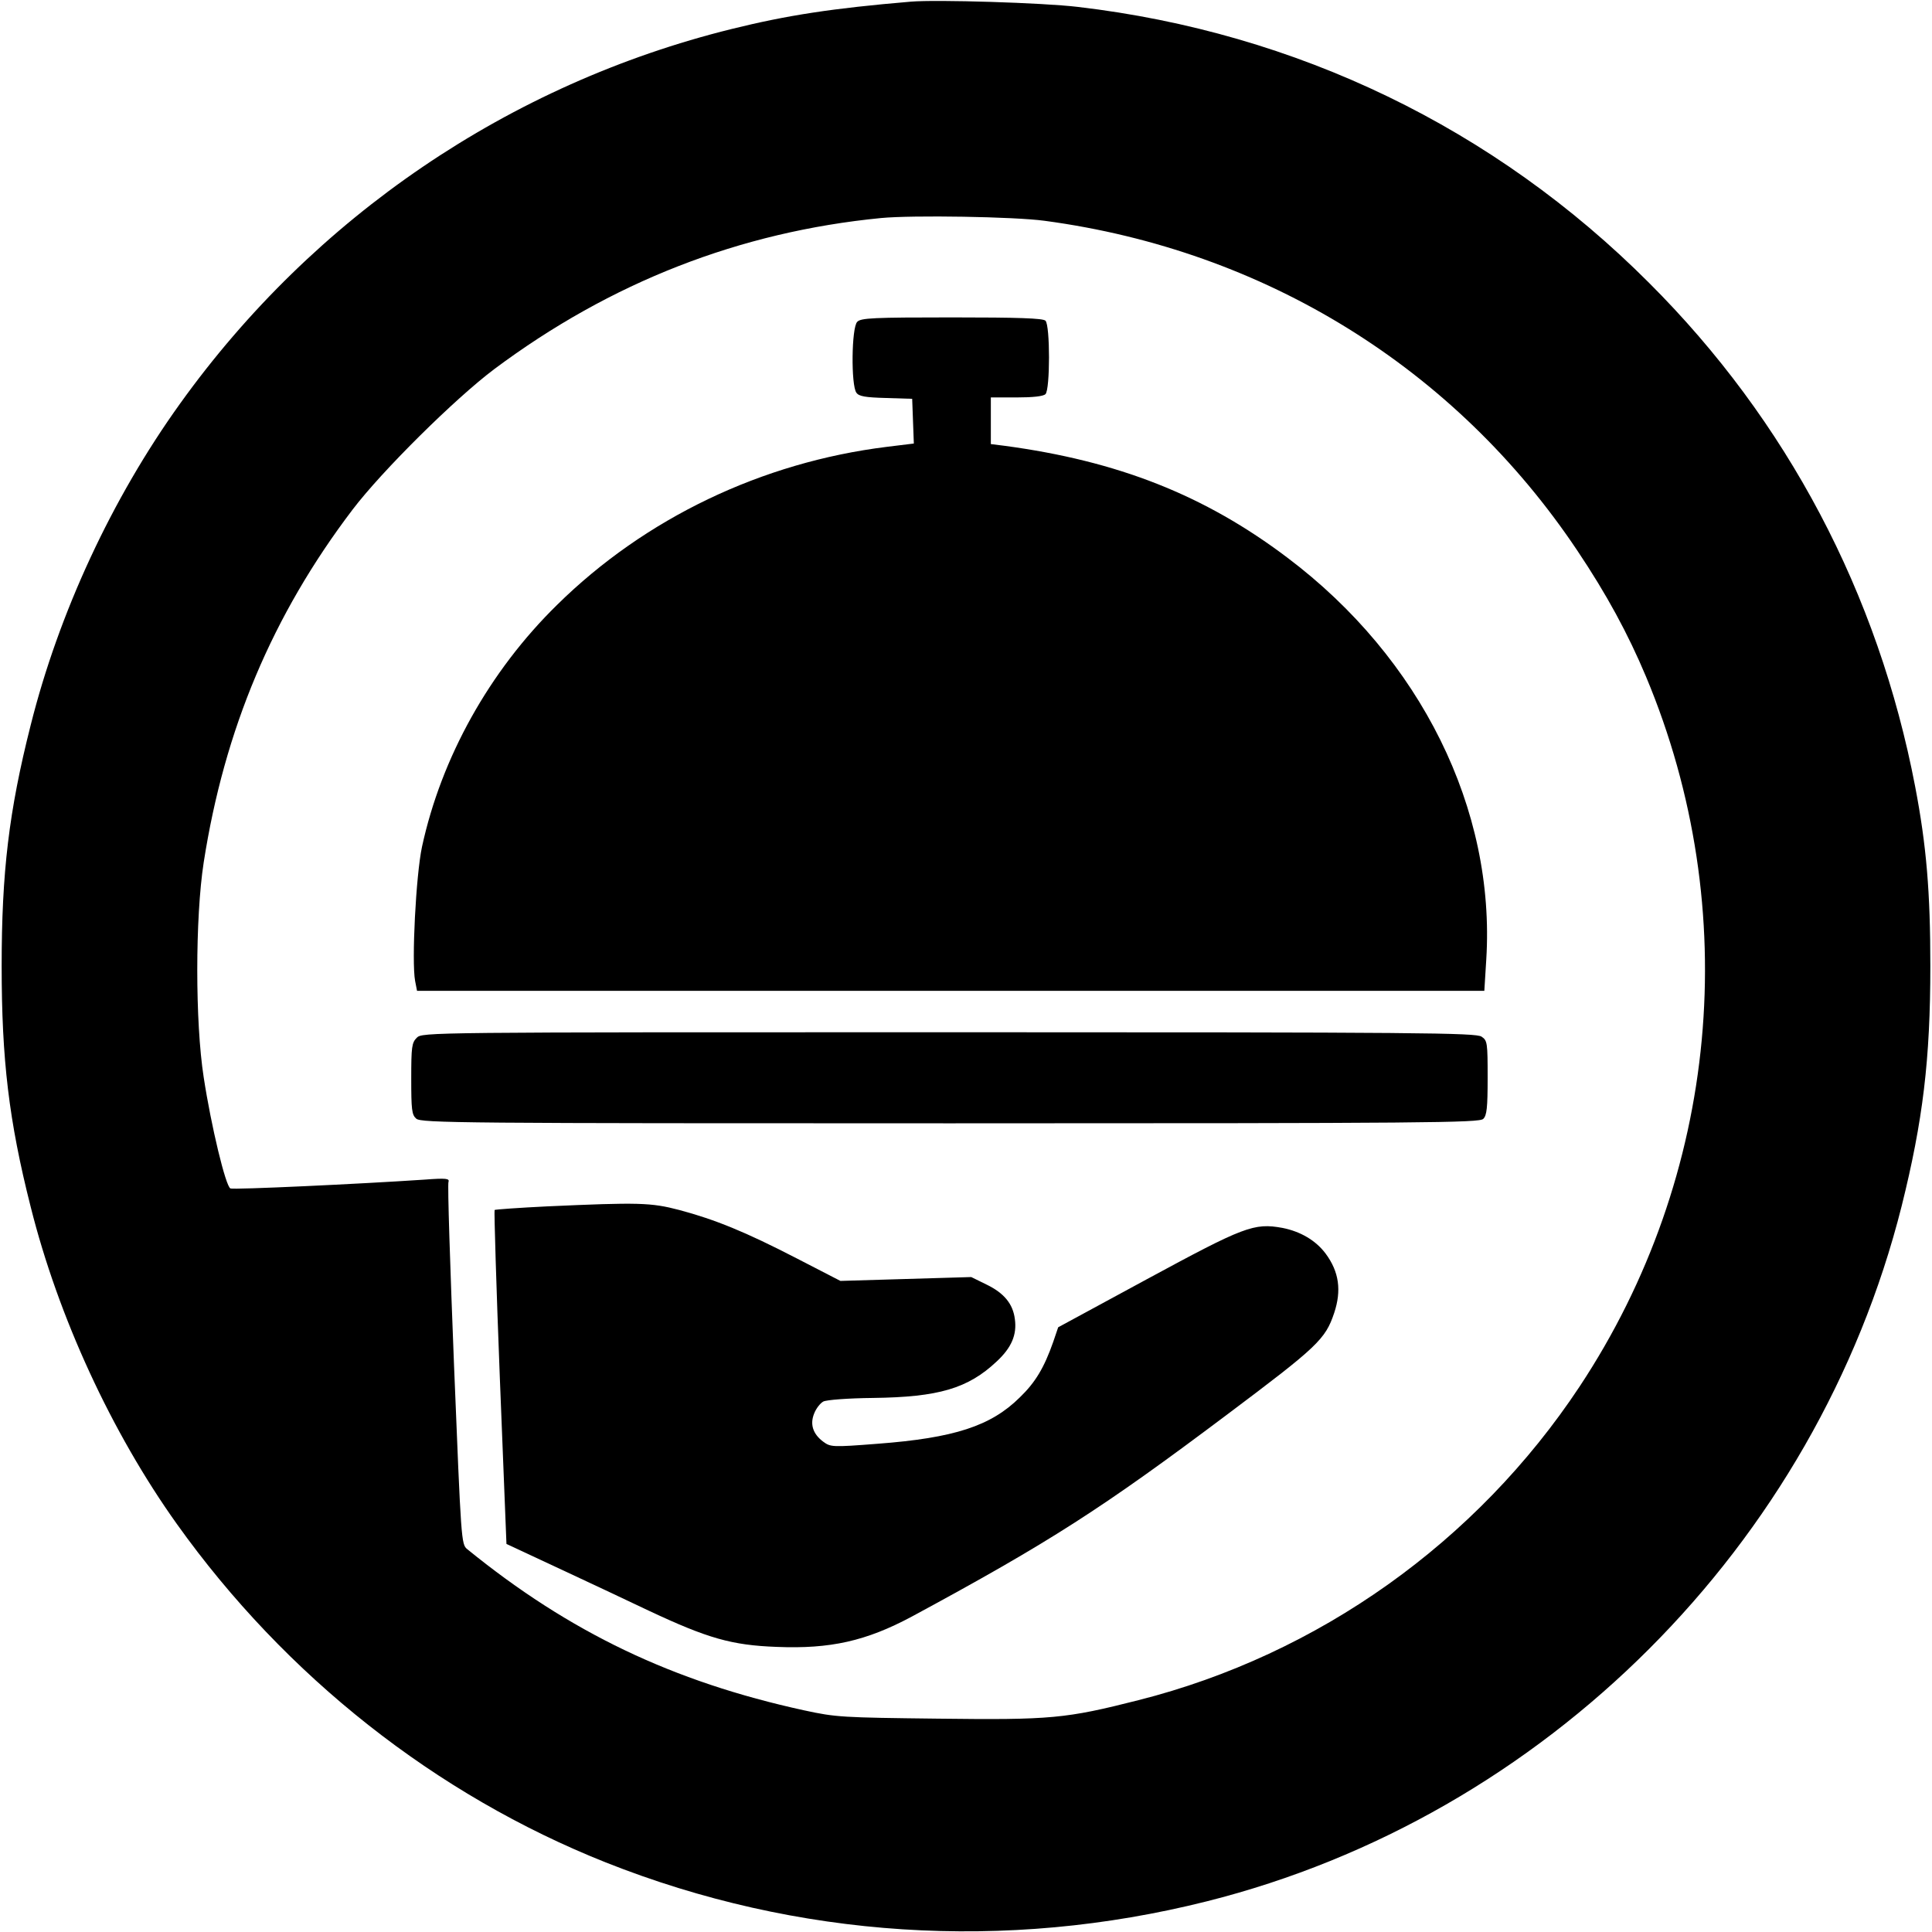
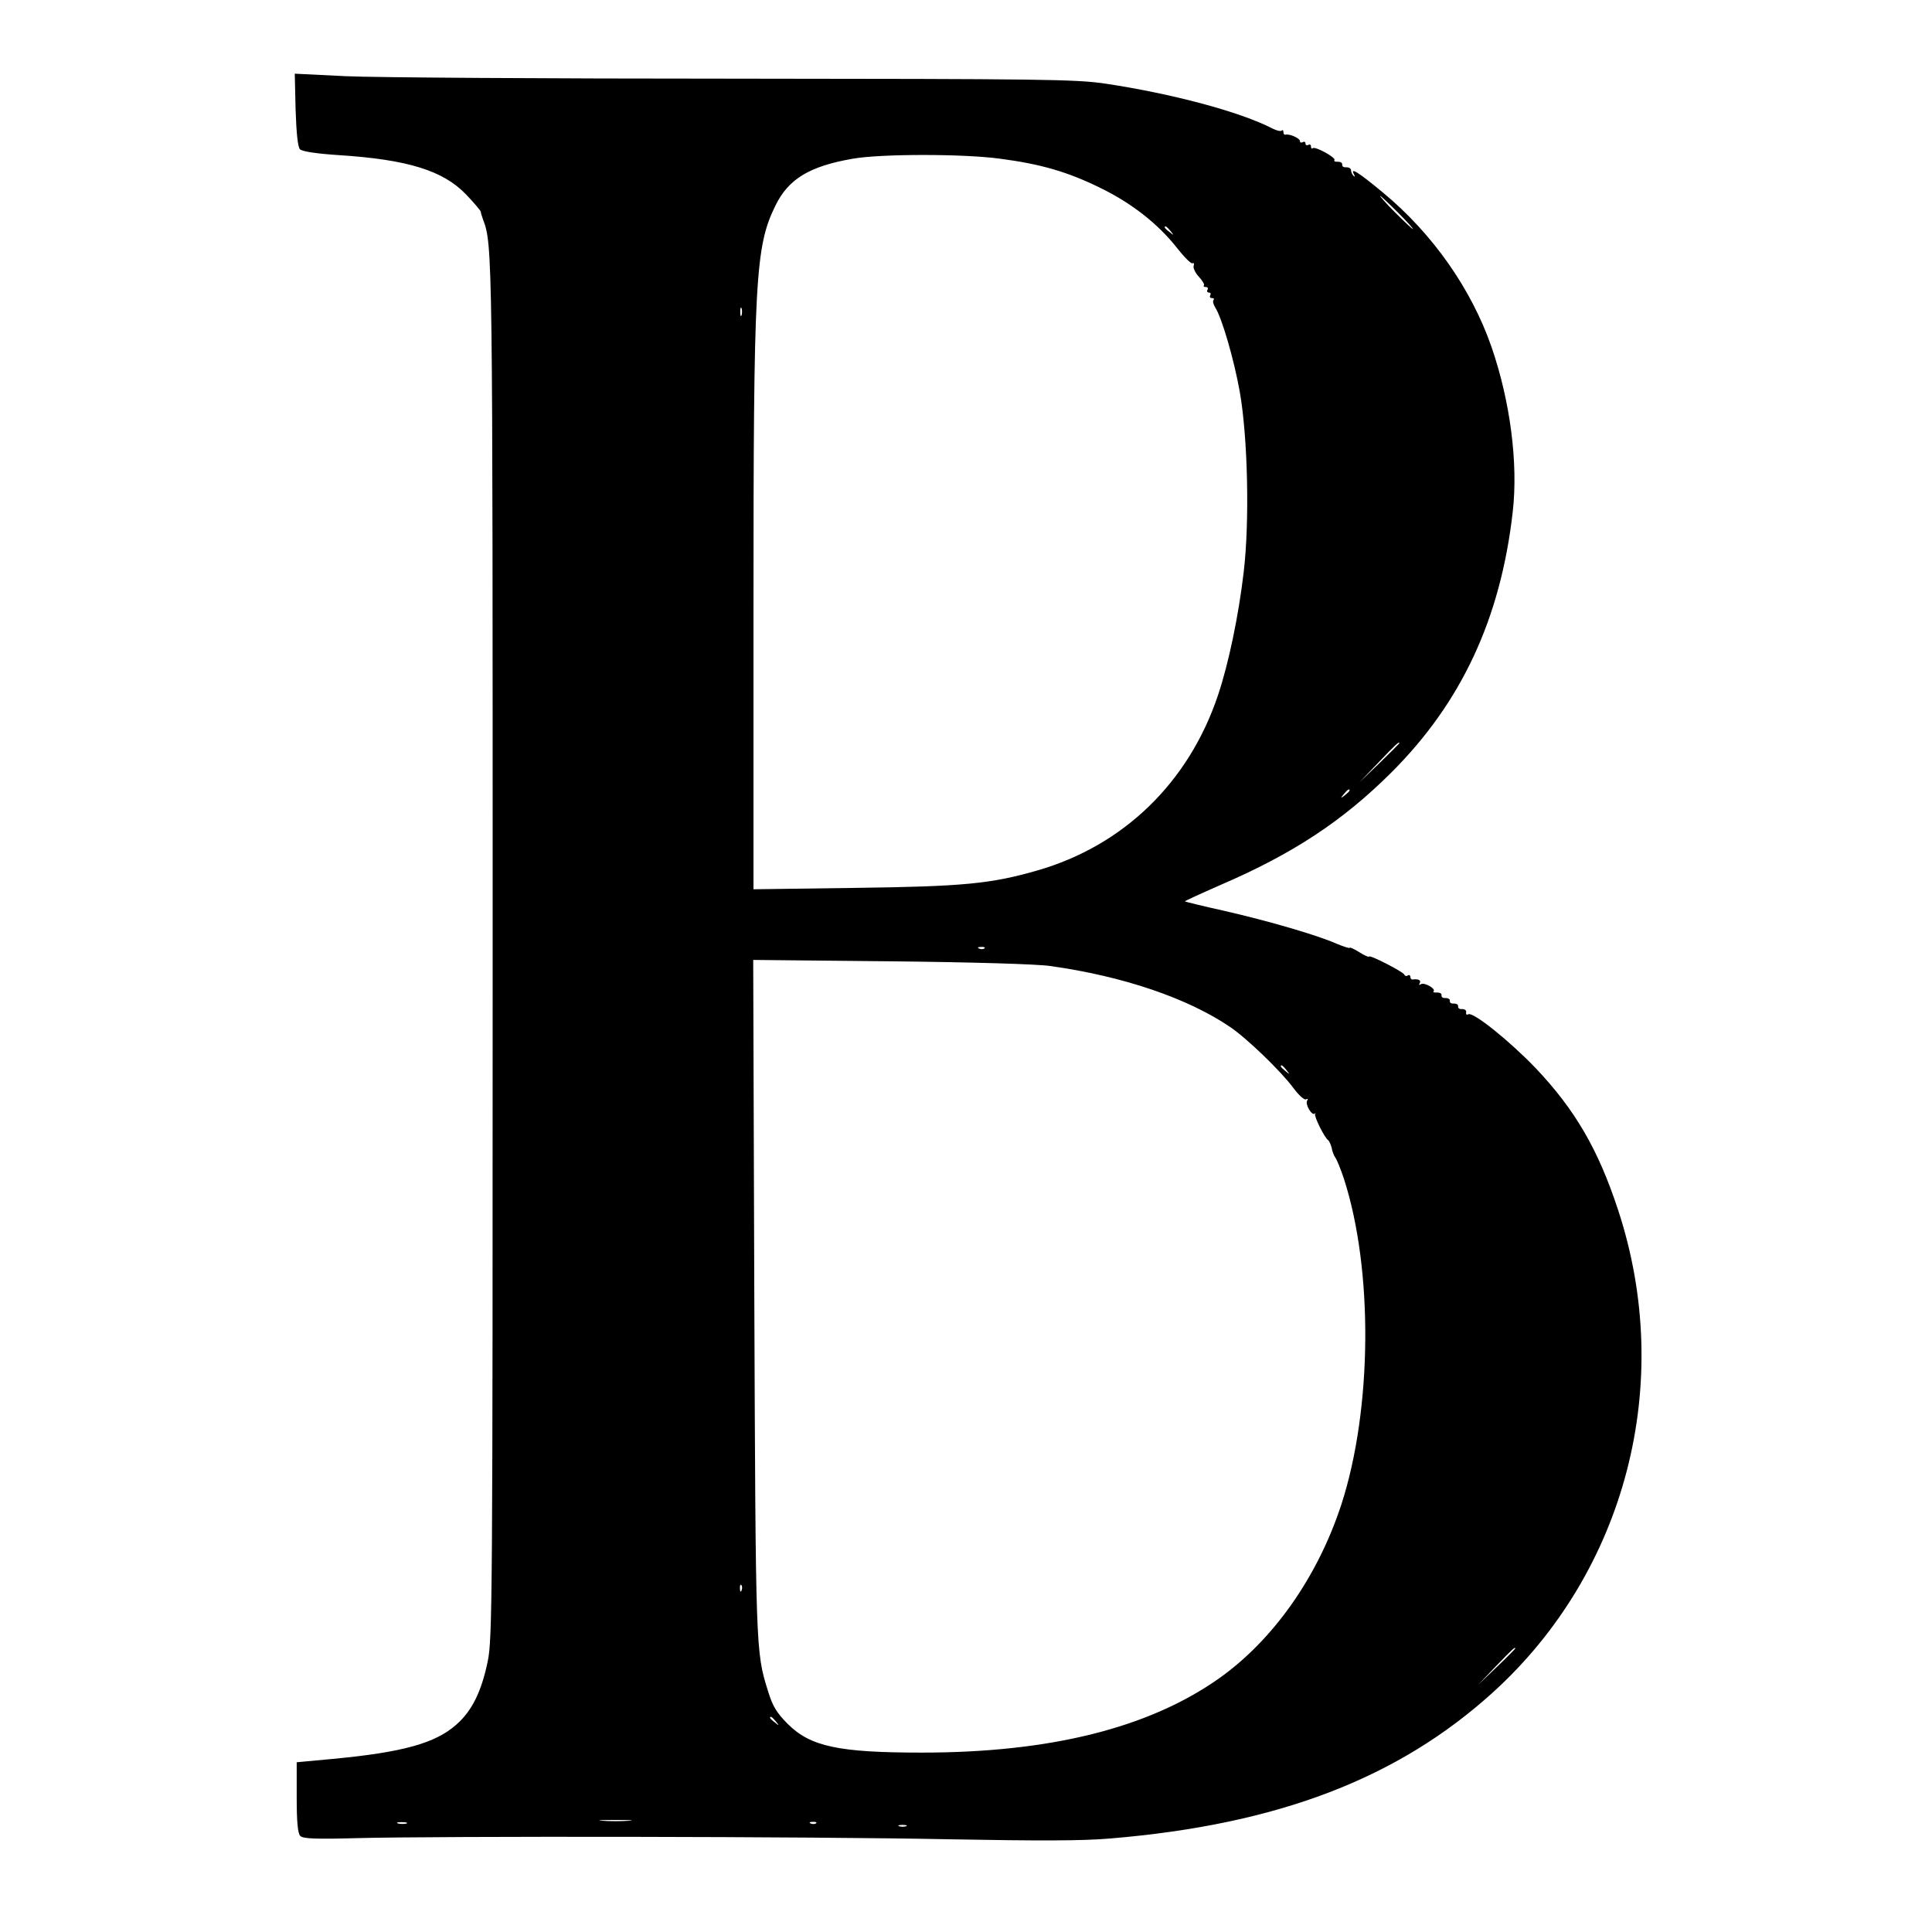
<svg xmlns="http://www.w3.org/2000/svg" version="1.0" width="700pt" height="700pt" viewBox="0 0 700 700" preserveAspectRatio="xMidYMid meet">
  <g transform="translate(0,700) scale(0.1,-0.1)" fill="#000000" stroke="none">
-     <path d="M3300 6994 c-283 -24 -447 -49 -649 -99 -805 -199 -1513 -680 -1999 -1358 -247 -344 -439 -758 -541 -1165 -79 -312 -105 -533 -105 -872 0 -339 26 -560 105 -872 100 -399 293 -818 530 -1150 394 -552 938 -981 1554 -1226 693 -275 1448 -324 2177 -141 1226 308 2209 1291 2518 2519 77 309 104 531 104 870 0 267 -14 436 -55 650 -134 700 -464 1326 -964 1825 -560 561 -1276 907 -2070 1000 -125 15 -512 27 -605 19z m485 -794 c798 -107 1488 -534 1930 -1195 106 -158 184 -302 249 -457 354 -845 264 -1809 -241 -2572 -373 -563 -946 -971 -1598 -1136 -264 -67 -317 -72 -727 -67 -346 4 -369 5 -484 30 -477 104 -851 283 -1221 584 -22 18 -22 27 -48 667 -14 357 -24 655 -20 664 4 12 -8 14 -87 8 -238 -16 -691 -37 -703 -32 -17 6 -70 226 -97 403 -31 199 -31 577 0 778 75 482 249 896 539 1278 107 141 372 403 513 509 423 316 891 498 1402 548 114 11 483 5 593 -10z" />
-     <path d="M3106 5834 c-21 -20 -23 -231 -3 -257 9 -13 32 -17 107 -19 l95 -3 3 -81 3 -81 -98 -12 c-452 -56 -875 -258 -1194 -572 -246 -241 -420 -554 -490 -877 -22 -103 -38 -416 -25 -486 l7 -36 1933 0 1934 0 7 113 c34 544 -237 1092 -720 1456 -300 227 -615 351 -1027 406 l-48 6 0 85 0 84 93 0 c59 0 97 4 105 12 17 17 17 249 0 266 -9 9 -98 12 -339 12 -284 0 -330 -2 -343 -16z" />
-     <path d="M1510 3240 c-18 -18 -20 -33 -20 -148 0 -112 2 -131 18 -145 17 -16 166 -17 1935 -17 1728 0 1917 2 1931 16 13 12 16 41 16 149 0 127 -1 135 -22 149 -20 14 -220 16 -1930 16 -1895 0 -1908 0 -1928 -20z" />
-     <path d="M1981 2629 c-101 -5 -186 -11 -189 -13 -2 -3 6 -276 19 -608 l24 -602 180 -84 c99 -46 250 -117 336 -158 213 -100 300 -125 463 -131 194 -8 324 21 490 110 500 270 691 393 1141 731 329 247 357 273 389 369 27 81 18 149 -31 215 -36 48 -91 80 -156 93 -104 19 -139 5 -492 -186 l-321 -174 -18 -53 c-33 -94 -65 -147 -121 -201 -105 -104 -238 -147 -515 -168 -166 -13 -171 -12 -198 8 -37 28 -48 63 -32 102 7 18 22 37 33 43 12 6 88 12 181 13 236 3 343 34 447 132 54 50 74 97 66 154 -7 55 -39 94 -103 125 l-55 27 -237 -7 -237 -7 -159 82 c-186 96 -294 140 -425 175 -103 27 -147 28 -480 13z" />
+     <path d="M1071 6602 c3 -86 8 -135 16 -143 8 -8 63 -16 140 -21 250 -16 379 -56 462 -143 29 -30 52 -58 53 -62 0 -4 4 -17 8 -28 35 -92 35 -113 35 -2655 0 -2353 -1 -2490 -18 -2570 -23 -111 -58 -180 -114 -229 -76 -67 -193 -100 -449 -124 l-129 -12 0 -127 c0 -91 4 -131 13 -140 10 -10 55 -12 200 -8 305 8 1662 6 2147 -4 328 -6 488 -6 590 3 606 51 1040 217 1385 530 481 437 659 1119 453 1746 -72 220 -156 364 -299 515 -95 99 -227 205 -244 195 -6 -3 -9 -1 -8 7 2 7 -5 12 -14 12 -10 -1 -16 3 -15 10 1 6 -6 10 -15 10 -10 -1 -16 3 -15 10 1 6 -6 10 -15 10 -10 -1 -16 3 -15 10 1 6 -6 10 -16 10 -10 -1 -16 1 -13 4 10 9 -33 34 -46 26 -7 -4 -8 -3 -4 4 6 11 -6 16 -26 13 -5 0 -8 4 -8 10 0 5 -4 8 -9 5 -5 -4 -11 -2 -13 3 -4 10 -128 74 -128 65 0 -3 -16 4 -35 16 -19 12 -35 19 -35 16 0 -3 -21 4 -48 15 -67 30 -245 82 -407 119 -77 17 -141 33 -142 34 -2 1 57 28 130 60 262 113 441 231 617 406 255 254 397 558 441 946 20 176 -9 400 -77 597 -73 210 -213 410 -393 559 -89 74 -121 94 -105 66 4 -8 3 -10 -2 -5 -5 5 -9 14 -9 20 0 7 -8 11 -17 11 -10 -1 -16 3 -15 10 1 6 -6 10 -15 10 -10 -1 -16 2 -13 6 6 9 -70 51 -79 43 -3 -3 -6 -1 -6 6 0 7 -4 9 -10 6 -5 -3 -10 -1 -10 5 0 6 -4 8 -10 5 -6 -3 -10 -2 -10 4 0 10 -38 27 -52 23 -5 -1 -8 3 -8 10 0 6 -3 8 -6 5 -4 -4 -19 0 -33 7 -117 61 -366 127 -606 163 -109 16 -230 17 -1345 18 -674 0 -1308 4 -1409 9 l-183 9 3 -131z m2552 -177 c146 -19 244 -47 362 -105 114 -55 211 -131 280 -219 26 -33 51 -58 56 -55 5 3 6 -1 4 -9 -3 -7 5 -25 19 -40 13 -14 21 -28 18 -31 -3 -3 0 -6 7 -6 7 0 9 -4 6 -10 -3 -5 -1 -10 5 -10 6 0 8 -4 5 -10 -3 -5 -1 -10 6 -10 7 0 9 -3 6 -7 -4 -3 -1 -16 6 -27 24 -37 68 -188 89 -306 29 -165 36 -470 14 -654 -18 -154 -54 -329 -93 -445 -106 -316 -342 -545 -655 -635 -167 -48 -266 -58 -660 -63 l-368 -5 0 1003 c0 1211 6 1325 80 1475 47 96 124 142 280 169 103 18 401 18 533 0z m1442 -195 c33 -33 57 -60 54 -60 -2 0 -31 27 -64 60 -33 33 -57 60 -54 60 2 0 31 -27 64 -60z m-824 -67 c13 -16 12 -17 -3 -4 -10 7 -18 15 -18 17 0 8 8 3 21 -13z m-1554 -305 c-3 -7 -5 -2 -5 12 0 14 2 19 5 13 2 -7 2 -19 0 -25z m2383 -1551 c0 -1 -33 -34 -72 -72 l-73 -70 70 73 c64 67 75 77 75 69z m-180 -171 c0 -2 -8 -10 -17 -17 -16 -13 -17 -12 -4 4 13 16 21 21 21 13z m-1323 -572 c-3 -3 -12 -4 -19 -1 -8 3 -5 6 6 6 11 1 17 -2 13 -5z m238 -64 c265 -37 499 -117 652 -221 62 -42 185 -161 230 -222 19 -26 40 -44 45 -40 7 3 8 1 4 -5 -8 -13 17 -55 27 -47 4 3 5 2 2 -1 -5 -8 34 -86 47 -95 4 -3 10 -16 13 -28 2 -13 8 -28 13 -35 5 -6 19 -40 31 -76 107 -330 103 -836 -9 -1181 -86 -263 -247 -491 -443 -630 -255 -180 -612 -269 -1077 -269 -302 0 -404 22 -486 104 -41 41 -55 65 -72 121 -44 140 -44 151 -49 1424 l-4 1223 498 -5 c290 -3 531 -10 578 -17z m856 -377 c13 -16 12 -17 -3 -4 -17 13 -22 21 -14 21 2 0 10 -8 17 -17z m-1974 -1885 c-3 -8 -6 -5 -6 6 -1 11 2 17 5 13 3 -3 4 -12 1 -19z m2803 -211 c0 -1 -30 -32 -67 -67 l-68 -65 65 68 c60 62 70 72 70 64z m-2679 -264 c13 -16 12 -17 -3 -4 -10 7 -18 15 -18 17 0 8 8 3 21 -13z m-533 -360 c-27 -2 -69 -2 -95 0 -27 2 -5 3 47 3 52 0 74 -1 48 -3z m-805 -10 c-7 -2 -21 -2 -30 0 -10 3 -4 5 12 5 17 0 24 -2 18 -5z m1484 1 c-3 -3 -12 -4 -19 -1 -8 3 -5 6 6 6 11 1 17 -2 13 -5z m326 -11 c-7 -2 -19 -2 -25 0 -7 3 -2 5 12 5 14 0 19 -2 13 -5z" />
  </g>
</svg>
